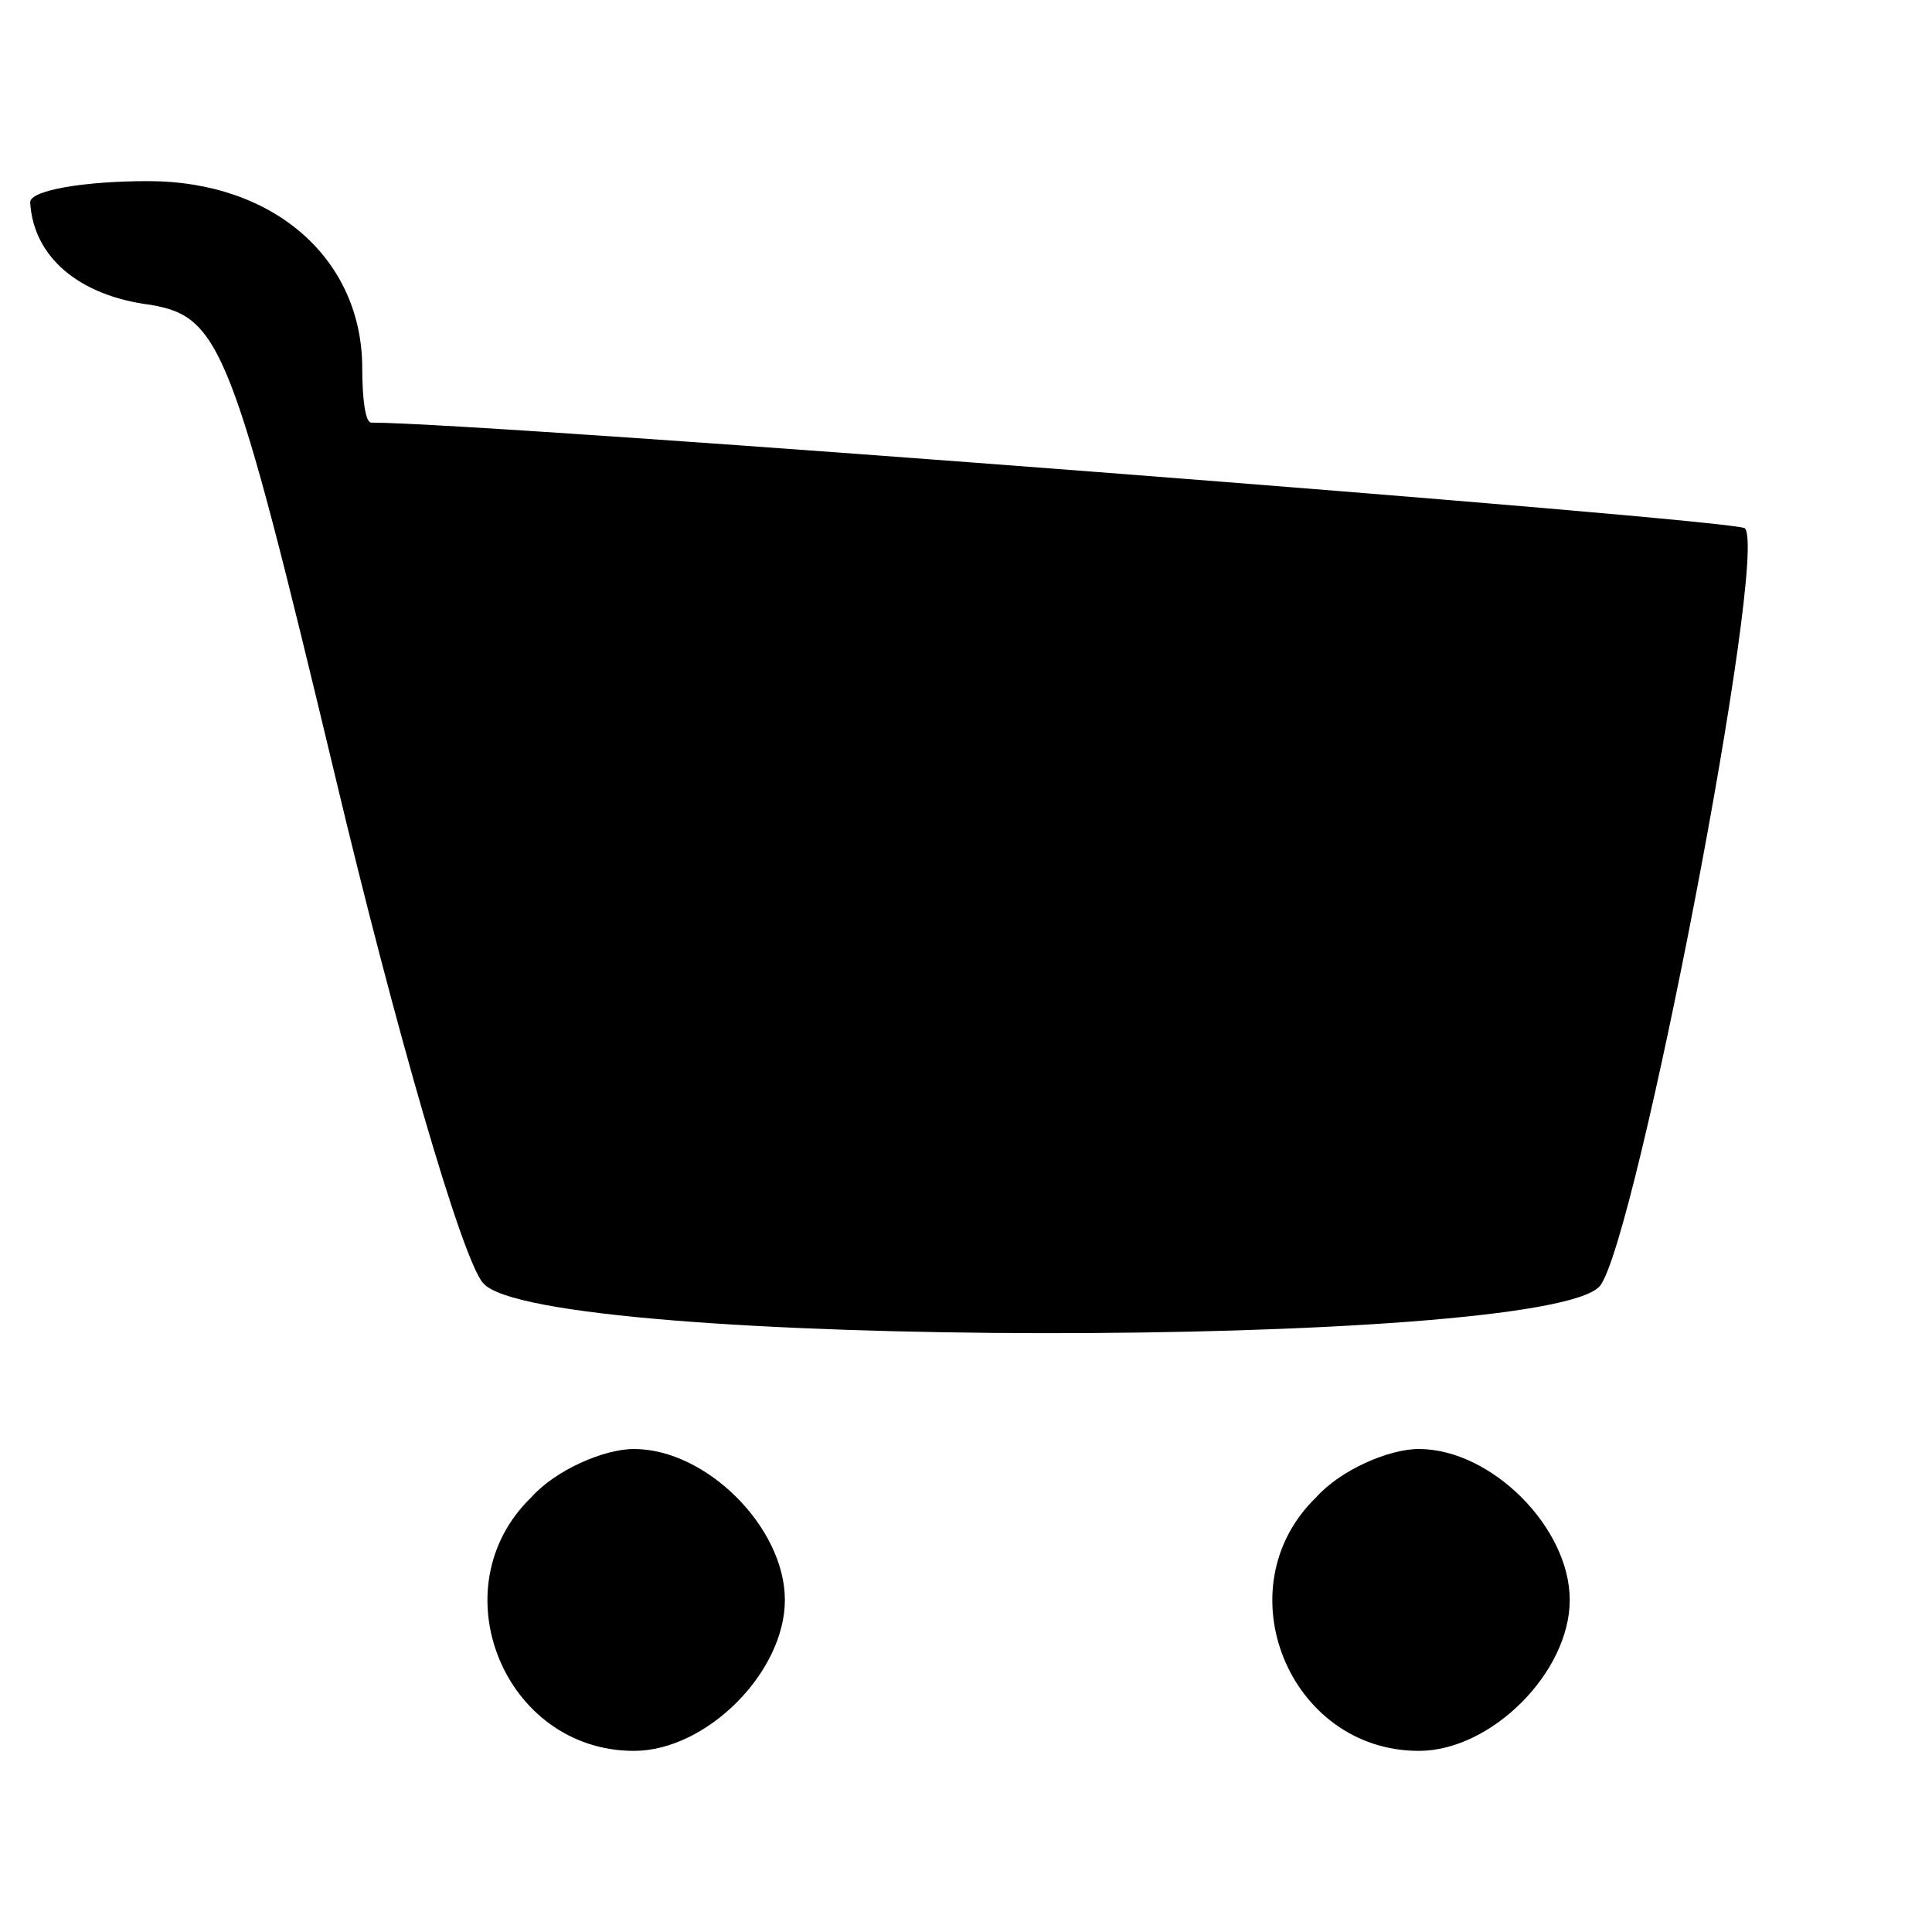
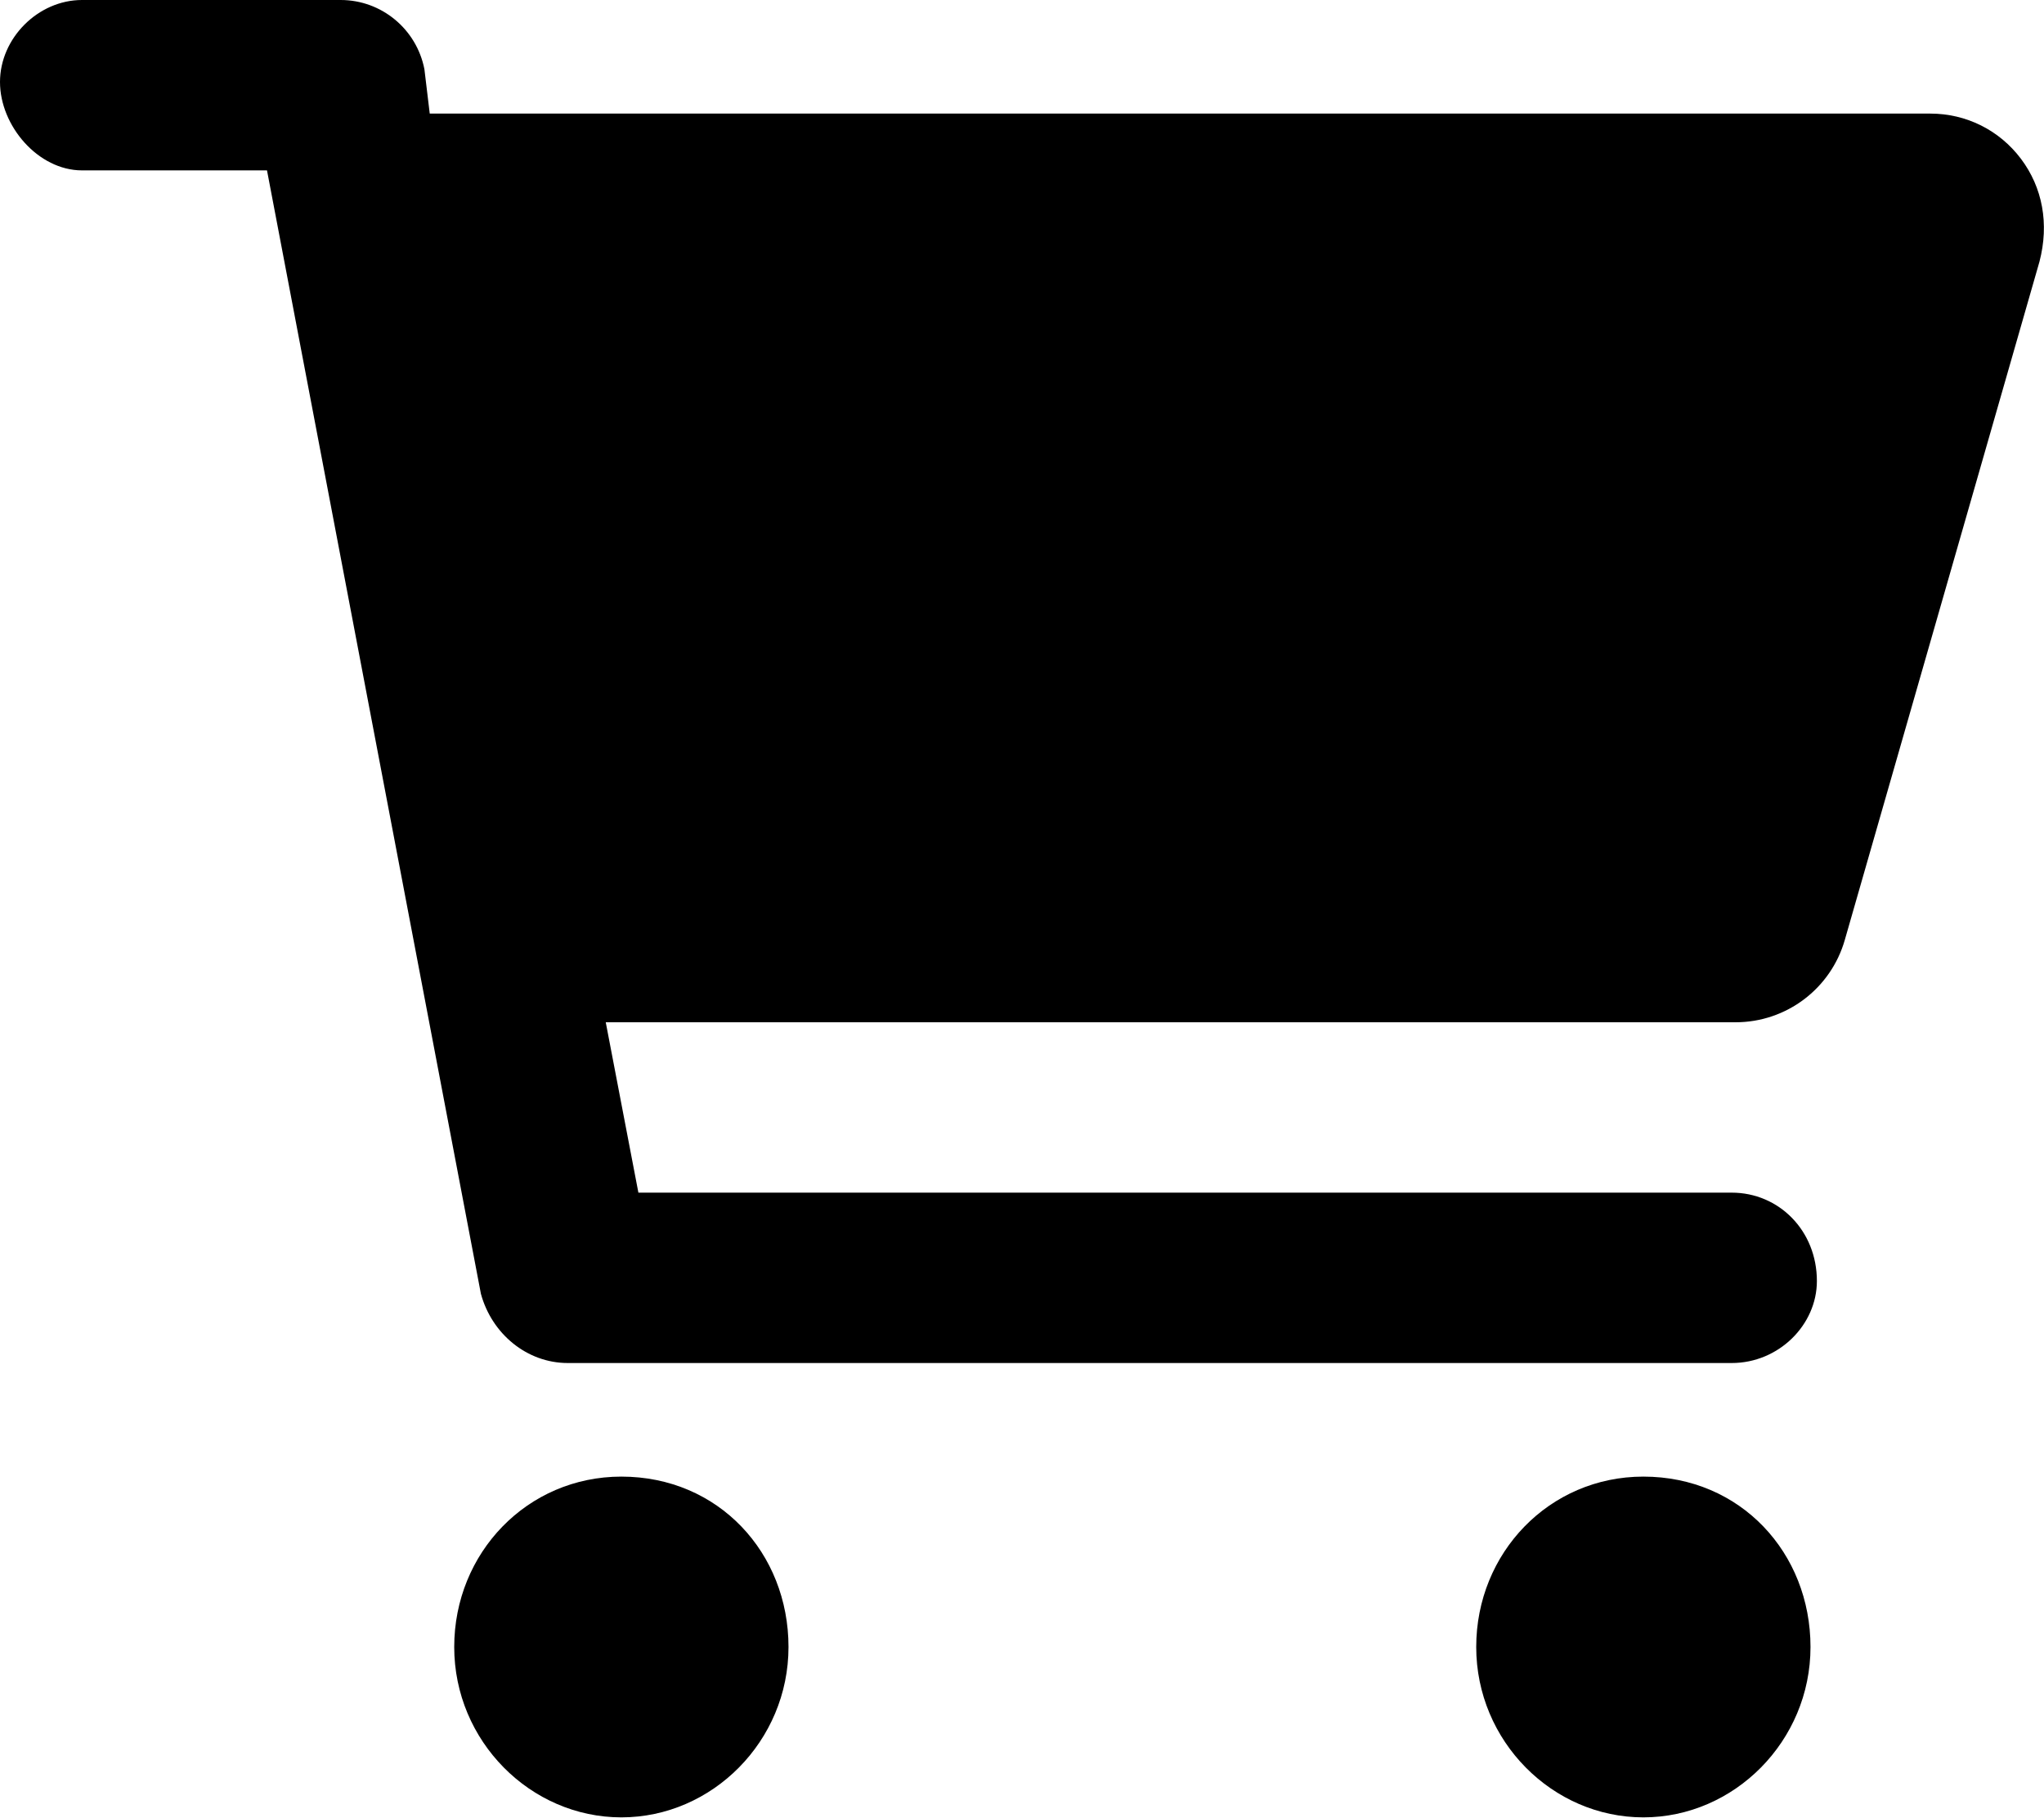
- <svg xmlns="http://www.w3.org/2000/svg" version="1.0" width="64pt" height="64pt" viewBox="0 0 64 64" preserveAspectRatio="xMidYMid meet">
-   <g transform="translate(0,64) scale(0.1,-0.1)" fill="#000000" stroke="none">
-     <path d="M10 573 c1 -18 16 -31 40 -34 23 -4 27 -14 61 -156 20 -84 42 -160 49 -168 18 -22 352 -22 370 -1 12 15 56 243 48 251 -3 3 -417 35 -455 35 -2 0 -3 8 -3 18 0 36 -29 62 -71 62 -21 0 -39 -3 -39 -7z" />
-     <path d="M176 144 c-31 -30 -9 -84 34 -84 24 0 50 26 50 50 0 24 -26 50 -50 50 -10 0 -26 -7 -34 -16z" />
-     <path d="M436 144 c-31 -30 -9 -84 34 -84 24 0 50 26 50 50 0 24 -26 50 -50 50 -10 0 -26 -7 -34 -16z" />
-   </g>
+ <svg xmlns="http://www.w3.org/2000/svg" viewBox="0 0 576 512">
+   <path d="M463.1 416c-26.51 0-47.1 21.49-47.1 48s21.49 48 47.1 48s47.1-21.49 47.1-48S490.5 416 463.1 416zM175.1 416c-26.51 0-47.1 21.49-47.1 48S149.5 512 175.1 512s47.1-21.49 47.1-48S202.5 416 175.1 416zM569.5 44.73c-6.109-8.094-15.42-12.73-25.56-12.73H121.1L119.6 19.51C117.4 8.19 107.5 0 96 0H23.1C10.75 0 0 10.75 0 23.1S10.75 48 23.1 48h52.14l60.28 316.5C138.6 375.8 148.5 384 160 384H488c13.25 0 24-10.75 24-23.1C512 346.7 501.3 336 488 336H179.9L170.7 288h318.4c14.29 0 26.84-9.47 30.77-23.21l54.86-191.1C577.5 63.05 575.6 52.83 569.5 44.73z" />
</svg>
